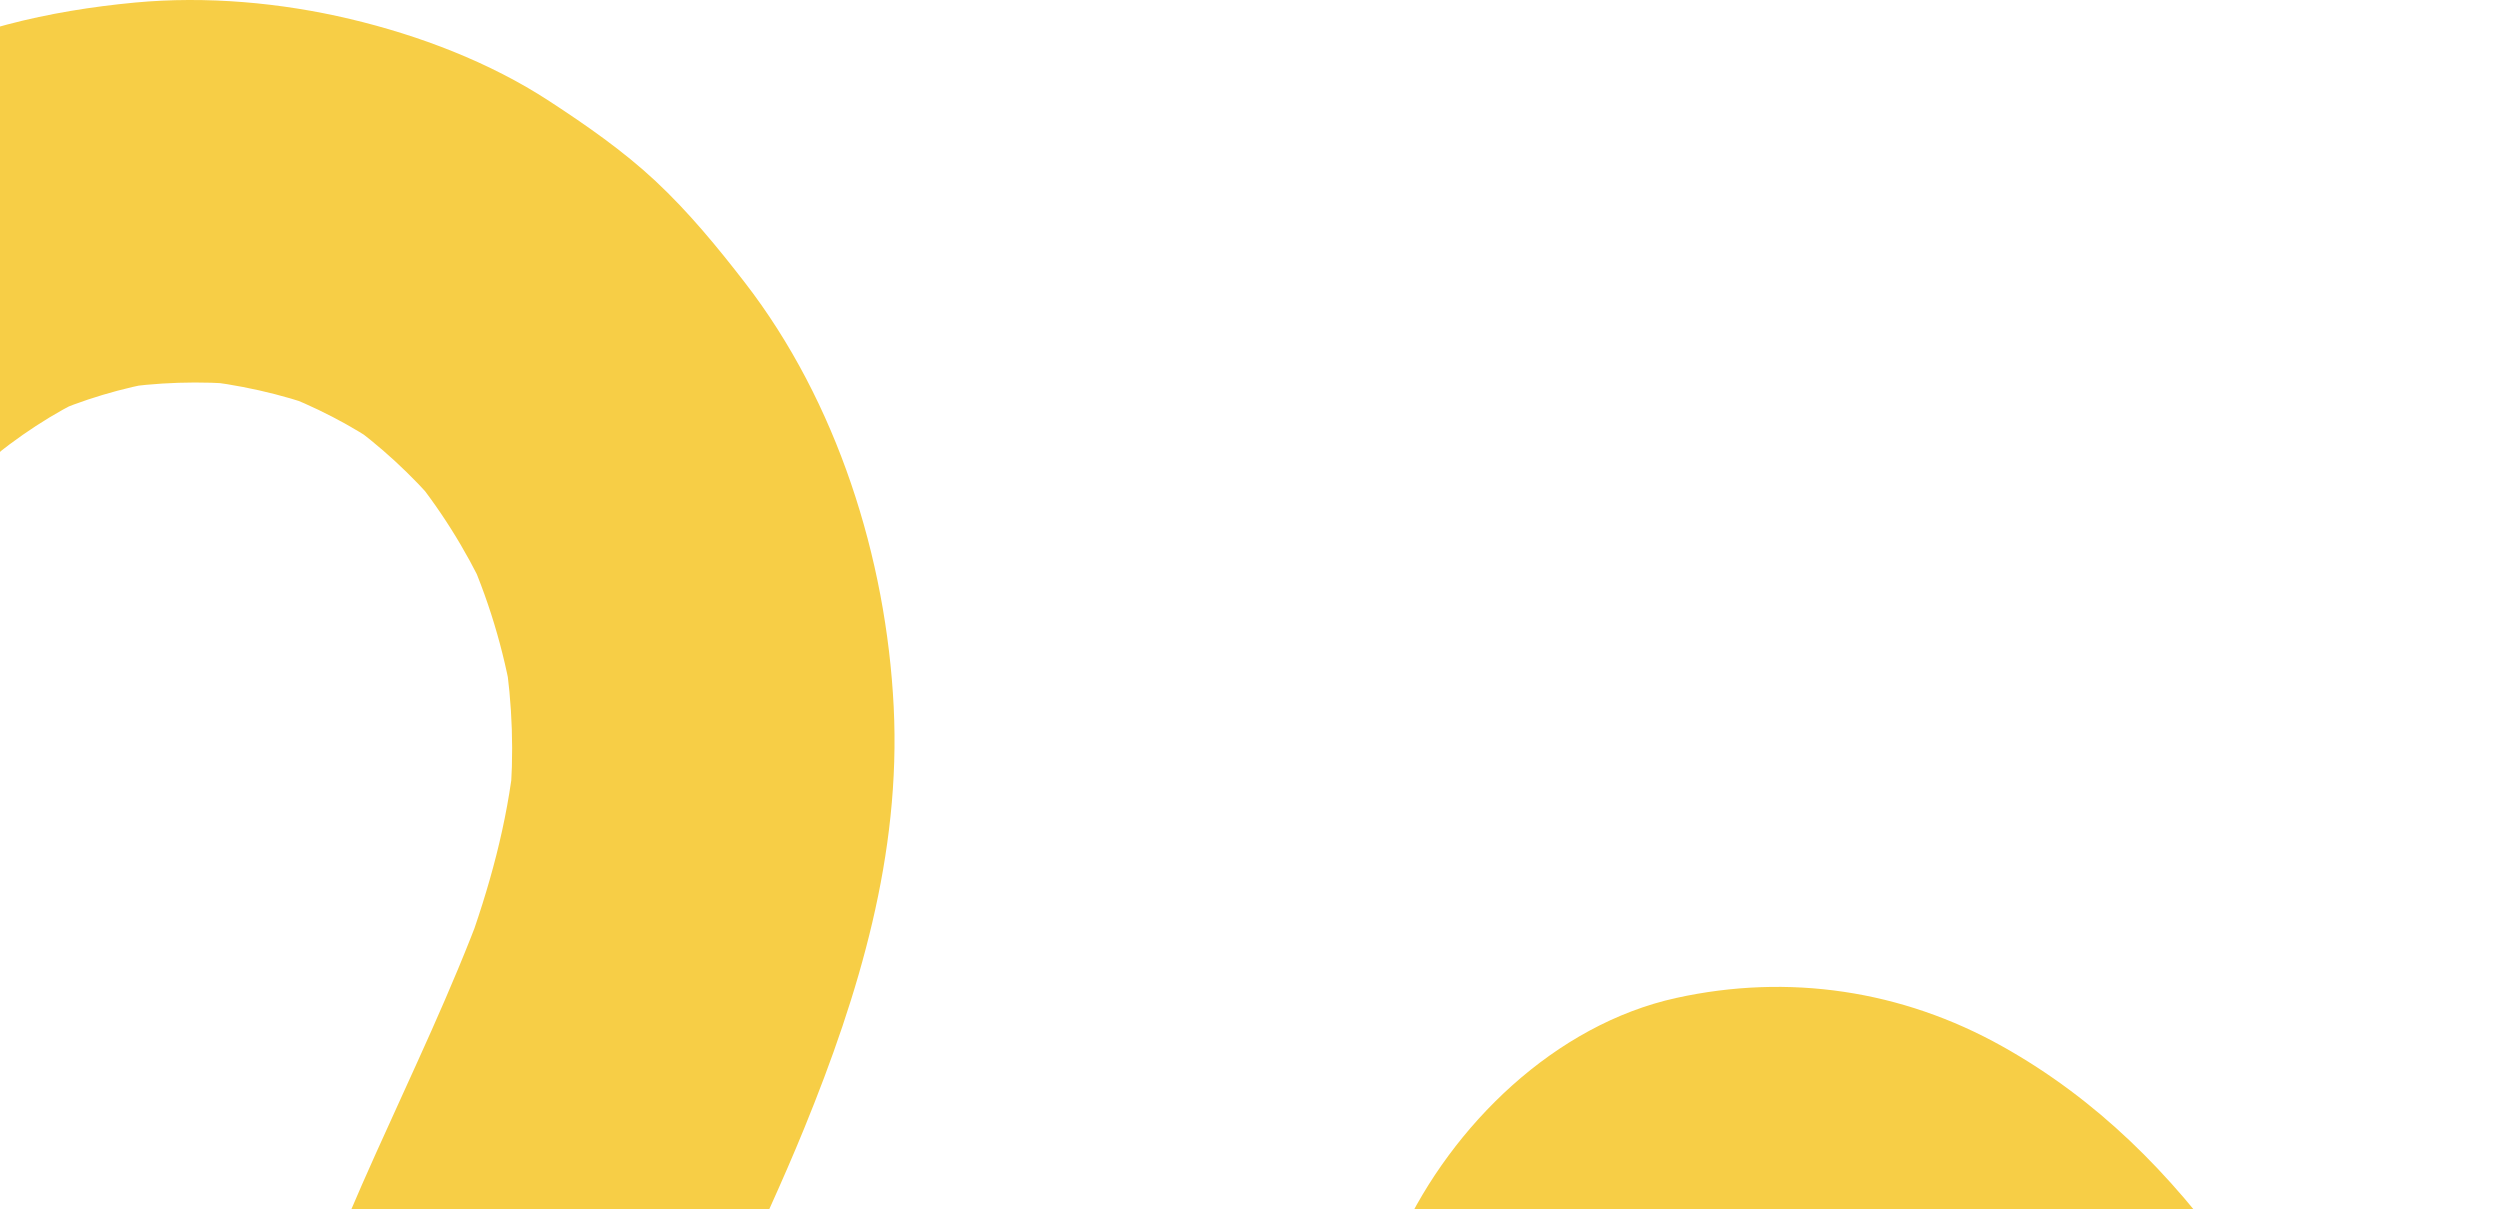
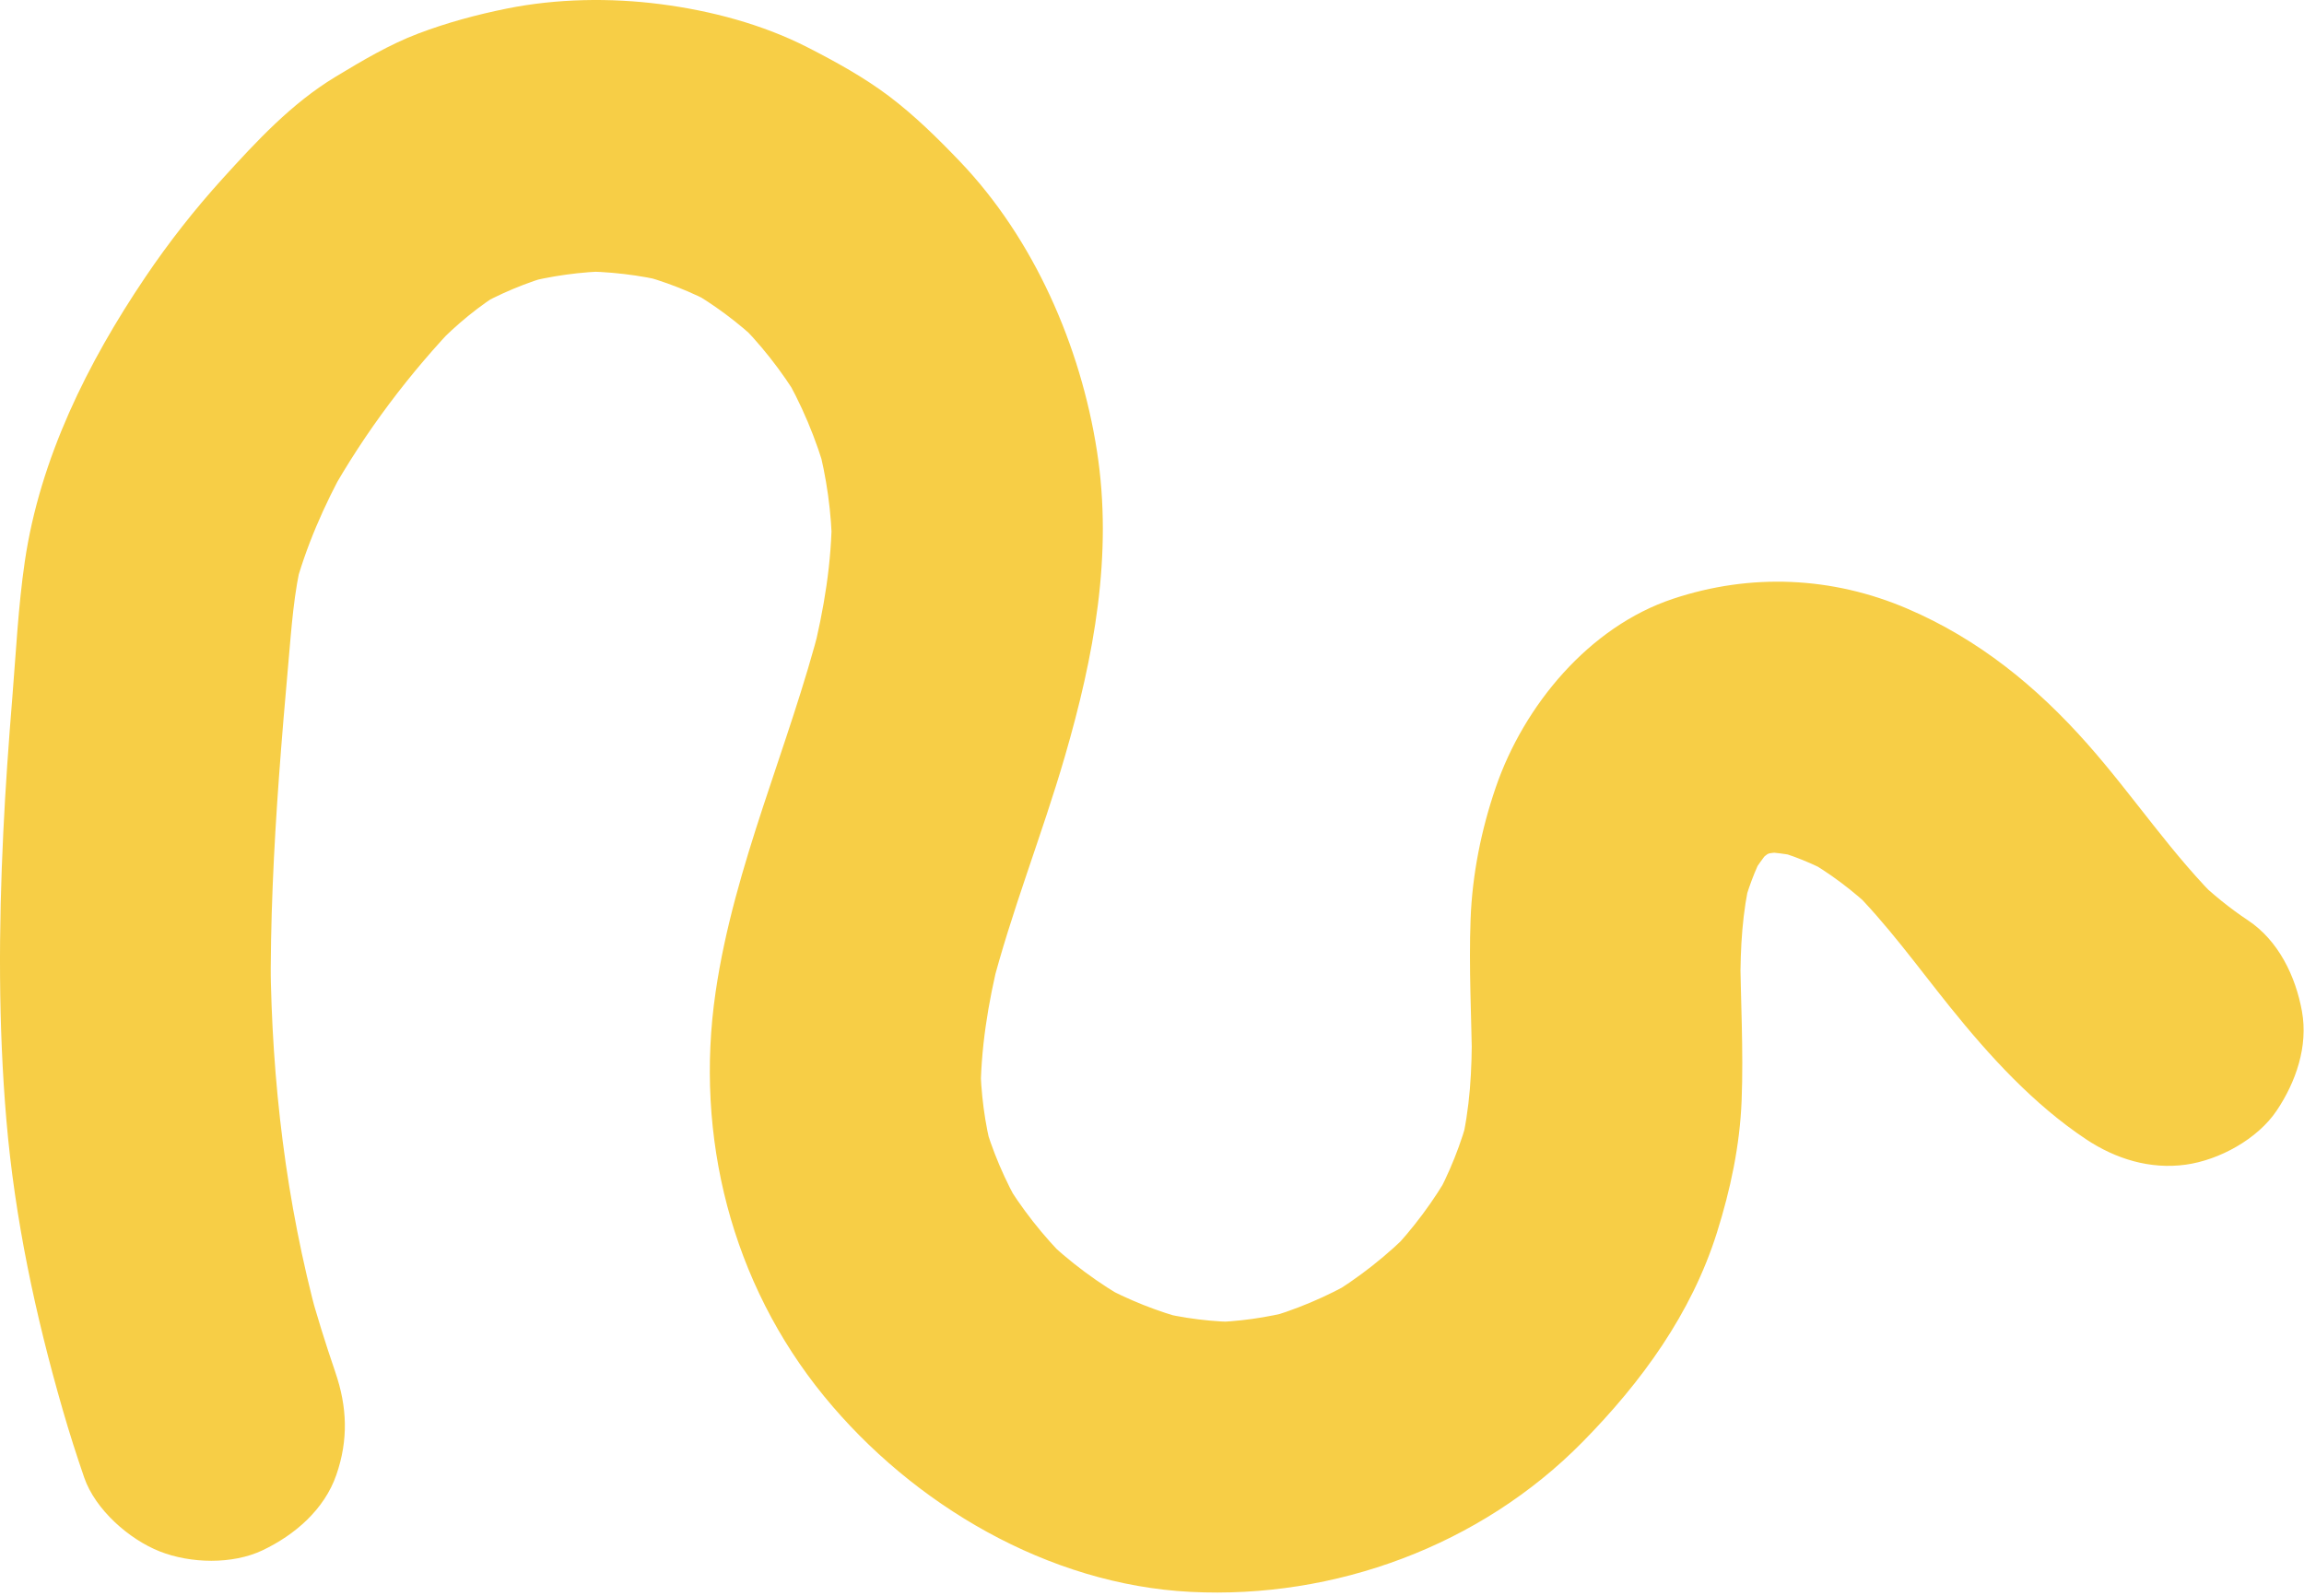
- <svg xmlns="http://www.w3.org/2000/svg" width="333" height="161" viewBox="0 0 333 161" fill="none">
-   <path d="M-40.614 250.592C-41.882 245.081 -42.985 239.534 -43.901 233.957C-43.545 236.125 -43.187 238.299 -42.837 240.471C-46.452 218.002 -46.748 195.284 -44.604 172.654L-45.231 179.136C-43.914 165.592 -41.841 152.135 -39.439 138.744C-38.189 131.764 -36.849 124.801 -35.485 117.843C-34.199 111.295 -33.091 104.738 -30.789 98.453L-33.031 104.567C-29.991 96.535 -25.701 89.079 -20.793 82.051L-24.573 87.461C-16.67 76.304 -7.26 66.216 3.204 57.43L-2.038 61.803C2.364 58.145 6.991 55.028 12.191 52.62L5.981 55.45C11.002 53.214 16.236 51.666 21.652 50.739L15.138 51.802C20.873 50.901 26.64 50.722 32.421 51.235L25.94 50.608C31.726 51.191 37.37 52.453 42.841 54.417C40.801 53.669 38.768 52.923 36.727 52.175C41.903 54.105 46.786 56.62 51.331 59.768C49.53 58.508 47.726 57.244 45.92 55.988C50.632 59.346 54.852 63.252 58.605 67.647C57.145 65.9 55.69 64.149 54.233 62.406C58.491 67.519 62.005 73.126 64.829 79.147C63.886 77.074 62.938 75.004 61.999 72.936C65.01 79.562 67.108 86.5 68.3 93.675C67.945 91.506 67.587 89.333 67.237 87.161C68.263 93.785 68.495 100.455 67.881 107.128L68.508 100.646C67.584 109.62 65.181 118.314 62.094 126.77C62.842 124.729 63.588 122.697 64.336 120.656C56.006 143.14 43.511 163.961 37.539 187.347C30.793 213.74 34.787 241.742 49.807 264.635C64.193 286.563 87.843 304.068 114.108 308.188C140.832 312.381 168.968 305.263 189.97 287.971C202.098 277.985 212.716 266.249 219.054 251.646C222.41 243.916 225.01 235.927 226.22 227.589C227.577 218.21 228.007 208.726 228.92 199.298L228.292 205.78C228.972 199.105 230.023 192.544 232.268 186.201L230.026 192.315C231.412 188.59 233.137 185.054 235.343 181.742L231.563 187.152C233.278 184.704 235.201 182.493 237.441 180.509L232.2 184.881C234.275 183.155 236.486 181.731 238.925 180.584L232.714 183.415C234.984 182.435 237.306 181.75 239.748 181.35L233.234 182.414C235.621 182.088 237.989 182.049 240.39 182.255L233.909 181.628C236.833 181.954 239.655 182.638 242.434 183.603C240.393 182.855 238.361 182.109 236.32 181.361C240.394 182.868 244.186 184.933 247.759 187.396C245.958 186.137 244.154 184.873 242.349 183.616C247.017 186.928 251.186 190.827 254.864 195.208C253.404 193.461 251.949 191.71 250.492 189.967C256.689 197.535 261.533 206.088 266.82 214.282C273.198 224.168 280.447 234.015 289.55 241.552C294.645 245.765 300.829 248.416 307.548 248.199C313.867 247.994 321.393 244.864 325.519 239.93C329.646 234.997 332.668 228.572 332.167 221.932C331.665 215.292 329.192 208.342 323.898 203.961C320.722 201.335 317.855 198.434 315.18 195.306C316.64 197.053 318.095 198.804 319.552 200.547C311.118 190.43 305.101 178.653 297.468 167.973C289.131 156.299 279.305 146.423 266.706 139.373C253.319 131.877 238.216 129.642 223.289 132.924C207.11 136.478 193.445 149.862 186.624 164.535C183.094 172.128 180.557 180.258 179.367 188.543C178.067 197.599 177.622 206.752 176.771 215.853L177.399 209.371C176.693 216.61 175.563 223.748 173.104 230.621L175.346 224.507C173.261 230.127 170.461 235.396 167.048 240.316L170.827 234.905C167.037 240.236 162.612 245.023 157.621 249.252L162.862 244.879C157.417 249.406 151.443 253.177 145.006 256.136L151.217 253.306C145.257 255.972 139.036 257.873 132.593 258.932L139.107 257.869C133.69 258.69 128.241 258.896 122.78 258.415L129.261 259.043C123.622 258.48 118.136 257.193 112.813 255.243L118.927 257.484C113.418 255.397 108.228 252.647 103.367 249.317L108.778 253.097C103.09 249.11 97.999 244.415 93.547 239.09C95.007 240.837 96.463 242.588 97.92 244.331C93.682 239.165 90.133 233.533 87.332 227.464C88.275 229.537 89.222 231.607 90.162 233.675C87.653 228.071 85.842 222.227 84.823 216.166C85.178 218.335 85.536 220.509 85.886 222.68C85.001 216.99 84.879 211.294 85.397 205.563L84.769 212.044C85.66 203.219 87.992 194.677 91.019 186.359L88.777 192.473C94.115 178.077 101.332 164.491 107.122 150.293C114.446 132.35 120.014 113.795 119.041 94.175C118.055 74.303 111.479 53.51 99.228 37.655C95.572 32.925 91.705 28.222 87.326 24.127C83.007 20.095 78.095 16.684 73.163 13.464C65.207 8.272 55.841 4.715 46.637 2.532C37.407 0.339 27.449 -0.547 17.985 0.341C12.276 0.878 6.503 1.802 0.951 3.269C-4.6 4.737 -9.975 7.208 -15.276 9.7C-23.925 13.764 -31.144 20.081 -38.22 26.402C-44.04 31.606 -49.497 37.23 -54.519 43.214C-66.938 58.007 -77.673 74.881 -82.504 93.769C-84.613 102.017 -85.929 110.548 -87.503 118.915C-89.057 127.162 -90.526 135.429 -91.802 143.728C-94.533 161.461 -96.509 179.428 -96.853 197.377C-97.207 215.874 -95.278 234.091 -92.039 252.286C-91.267 256.637 -90.367 260.969 -89.375 265.276C-87.953 271.457 -82.244 277.656 -76.759 280.513C-71.273 283.371 -63.524 284.377 -57.657 282.317C-51.353 280.103 -45.331 275.941 -42.42 269.701C-39.507 263.465 -39.066 257.335 -40.616 250.599L-40.614 250.592Z" fill="#F7CE46" />
+ <svg xmlns="http://www.w3.org/2000/svg" width="452" height="313" viewBox="0 0 452 313" fill="none">
+   <path d="M65.781 269.217C63.853 263.607 62.094 257.94 60.526 252.221C61.135 254.445 61.747 256.673 62.351 258.901C56.114 235.853 53.312 212.182 53.066 188.335L53.122 195.167C53.011 180.891 53.697 166.622 54.734 152.386C55.272 144.966 55.906 137.554 56.566 130.144C57.19 123.17 57.626 116.207 59.338 109.397L57.669 116.022C59.96 107.308 63.619 99.058 67.968 91.186L64.618 97.246C71.639 84.737 80.351 73.179 90.305 62.864L85.316 68.001C89.507 63.702 93.993 59.942 99.155 56.858L92.985 60.493C97.979 57.609 103.27 55.419 108.82 53.857L102.14 55.681C108.024 54.112 114.022 53.293 120.111 53.194L113.279 53.25C119.38 53.224 125.407 53.921 131.332 55.37C129.121 54.814 126.918 54.258 124.707 53.702C130.319 55.147 135.689 57.236 140.778 60.022C138.76 58.905 136.739 57.784 134.717 56.671C140.001 59.658 144.834 63.271 149.232 67.445C147.517 65.781 145.806 64.114 144.095 62.456C149.099 67.323 153.38 72.789 156.988 78.761C155.777 76.702 154.561 74.646 153.353 72.591C157.222 79.174 160.173 86.183 162.204 93.539C161.595 91.315 160.983 89.086 160.379 86.859C162.177 93.658 163.151 100.591 163.243 107.621L163.186 100.79C163.206 110.254 161.653 119.589 159.36 128.751C159.916 126.54 160.472 124.337 161.028 122.126C154.804 146.5 144.051 169.595 140.387 194.652C136.243 222.93 143.484 251.71 161.667 273.948C179.084 295.249 205.682 310.918 233.538 312.336C261.882 313.778 290.458 303.264 310.475 282.917C322.033 271.167 331.825 257.756 336.835 241.824C339.489 233.39 341.324 224.769 341.672 215.936C342.059 206.001 341.467 196.058 341.385 186.121L341.441 192.953C341.418 185.914 341.796 178.953 343.442 172.088L341.773 178.713C342.811 174.675 344.222 170.796 346.161 167.098L342.811 173.158C344.331 170.416 346.095 167.897 348.215 165.581L343.225 170.718C345.201 168.69 347.352 166.961 349.771 165.497L343.601 169.132C345.862 167.861 348.21 166.891 350.713 166.206L344.033 168.03C346.489 167.428 348.955 167.128 351.483 167.08L344.652 167.137C347.739 167.156 350.758 167.559 353.763 168.262C351.552 167.705 349.349 167.15 347.138 166.593C351.555 167.718 355.737 169.457 359.736 171.635C357.719 170.519 355.698 169.398 353.676 168.285C358.91 171.228 363.689 174.838 368.007 179.007C366.292 177.344 364.581 175.677 362.87 174.018C370.166 181.235 376.159 189.627 382.574 197.596C390.314 207.212 398.958 216.691 409.284 223.556C415.062 227.392 421.806 229.481 428.792 228.517C435.363 227.609 442.872 223.518 446.636 217.917C450.4 212.316 452.849 205.282 451.597 198.408C450.345 191.535 447.002 184.555 440.997 180.565C437.396 178.172 434.086 175.46 430.951 172.49C432.666 174.153 434.377 175.82 436.088 177.479C426.178 167.849 418.608 156.221 409.471 145.914C399.491 134.648 388.155 125.422 374.236 119.448C359.445 113.096 343.442 112.422 328.226 117.484C311.735 122.967 298.946 138.432 293.439 154.491C290.589 162.8 288.834 171.562 288.501 180.337C288.138 189.929 288.679 199.527 288.79 209.117L288.733 202.285C288.791 209.915 288.396 217.488 286.583 224.928L288.252 218.303C286.694 224.396 284.35 230.201 281.328 235.709L284.678 229.648C281.309 235.626 277.216 241.107 272.473 246.067L277.462 240.929C272.277 246.25 266.458 250.84 260.066 254.634L266.236 250.999C260.31 254.435 254.027 257.102 247.421 258.913L254.101 257.089C248.539 258.54 242.876 259.354 237.125 259.451L243.957 259.395C238.012 259.426 232.146 258.686 226.378 257.234L233.003 258.902C227.026 257.329 221.309 255.03 215.872 252.088L221.932 255.438C215.56 251.903 209.732 247.562 204.503 242.494C206.218 244.158 207.929 245.825 209.64 247.483C204.652 242.559 200.331 237.071 196.742 231.046C197.953 233.106 199.169 235.162 200.377 237.216C197.144 231.644 194.613 225.746 192.885 219.534C193.493 221.757 194.106 223.986 194.709 226.214C193.161 220.374 192.409 214.443 192.32 208.407L192.377 215.238C192.338 205.932 193.833 196.764 196.079 187.752L194.41 194.377C198.401 178.771 204.441 163.804 208.924 148.354C214.596 128.829 218.37 108.857 215.201 88.493C211.992 67.866 202.849 46.892 188.327 31.693C183.994 27.16 179.443 22.676 174.424 18.884C169.475 15.152 163.975 12.13 158.476 9.313C149.605 4.768 139.442 2.084 129.6 0.817C119.728 -0.459 109.24 -0.29 99.463 1.674C93.565 2.861 87.643 4.459 82.011 6.599C76.38 8.739 71.043 11.908 65.785 15.09C57.206 20.279 50.368 27.662 43.678 35.034C38.176 41.103 33.1 47.569 28.516 54.365C17.182 71.162 7.833 89.947 4.864 110.184C3.569 119.022 3.132 128.068 2.408 136.97C1.691 145.746 1.065 154.533 0.645 163.332C-0.259 182.135 -0.349 201.098 1.262 219.864C2.922 239.202 6.934 257.998 12.309 276.628C13.593 281.084 15.007 285.504 16.515 289.89C18.677 296.183 25.314 302.024 31.351 304.403C37.388 306.783 45.583 306.983 51.479 304.19C57.814 301.188 63.641 296.185 65.993 289.354C68.349 282.528 68.136 276.083 65.779 269.225L65.781 269.217Z" fill="#F7CE46" />
</svg>
